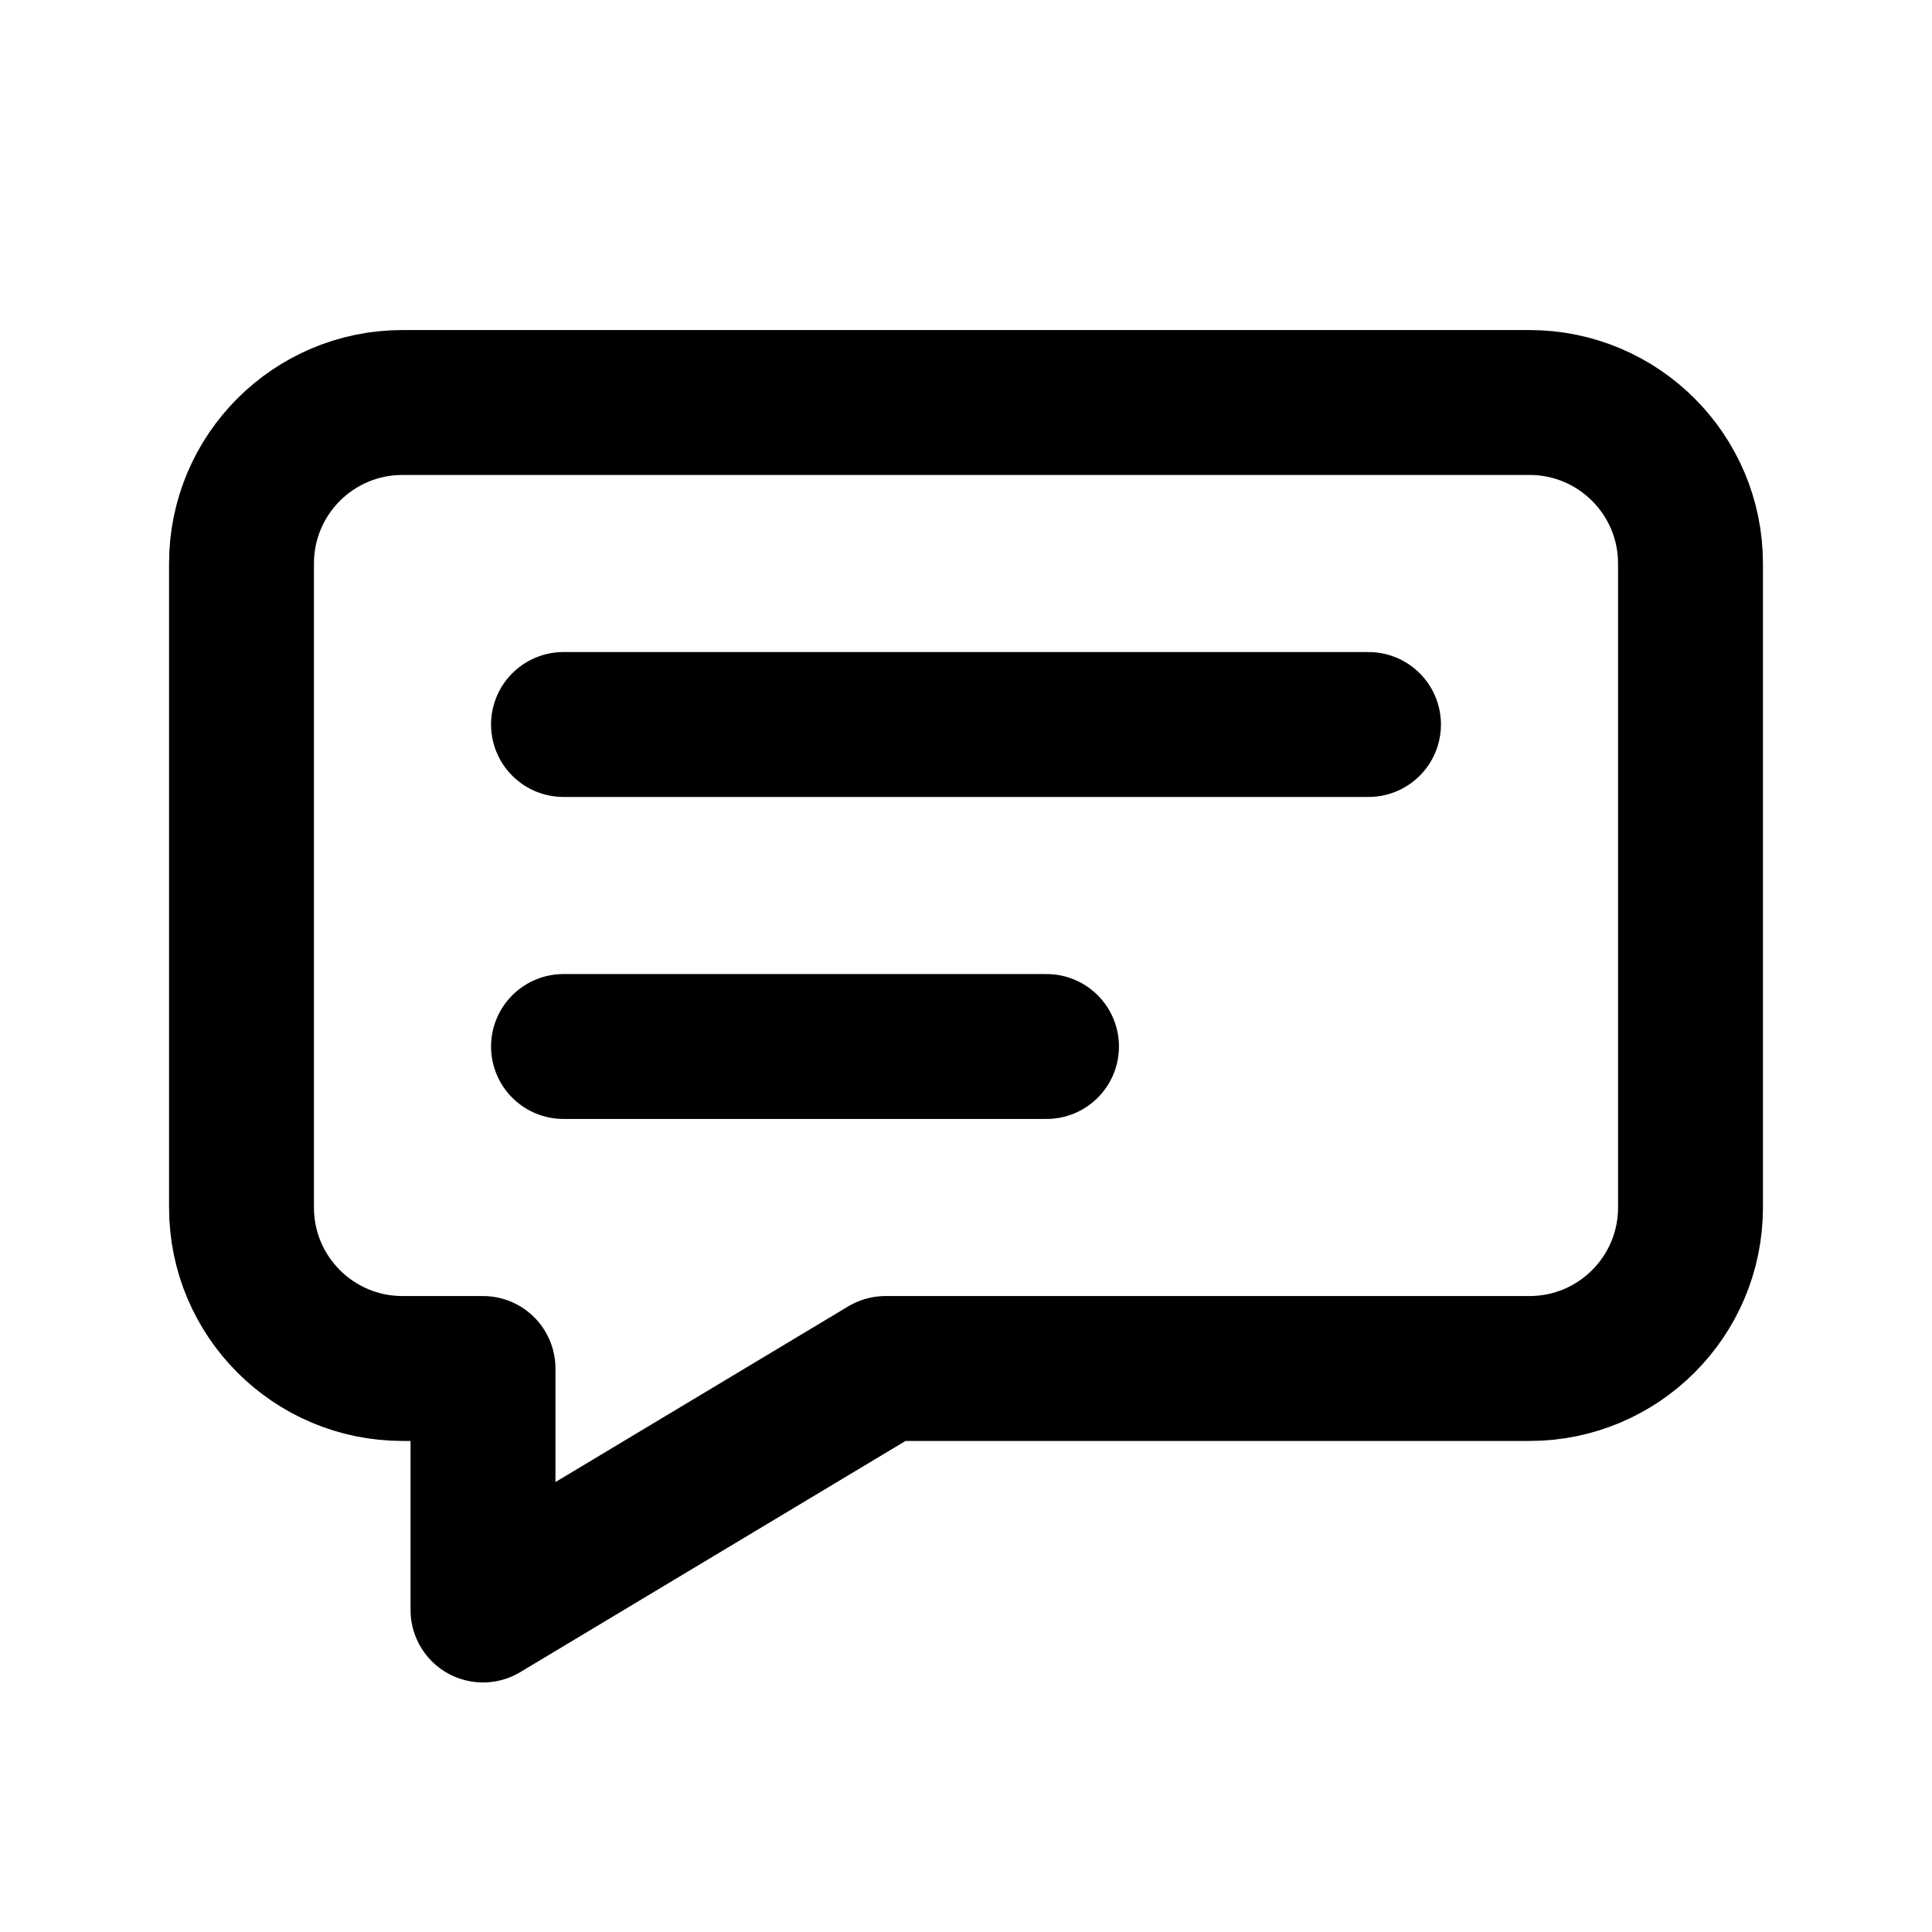
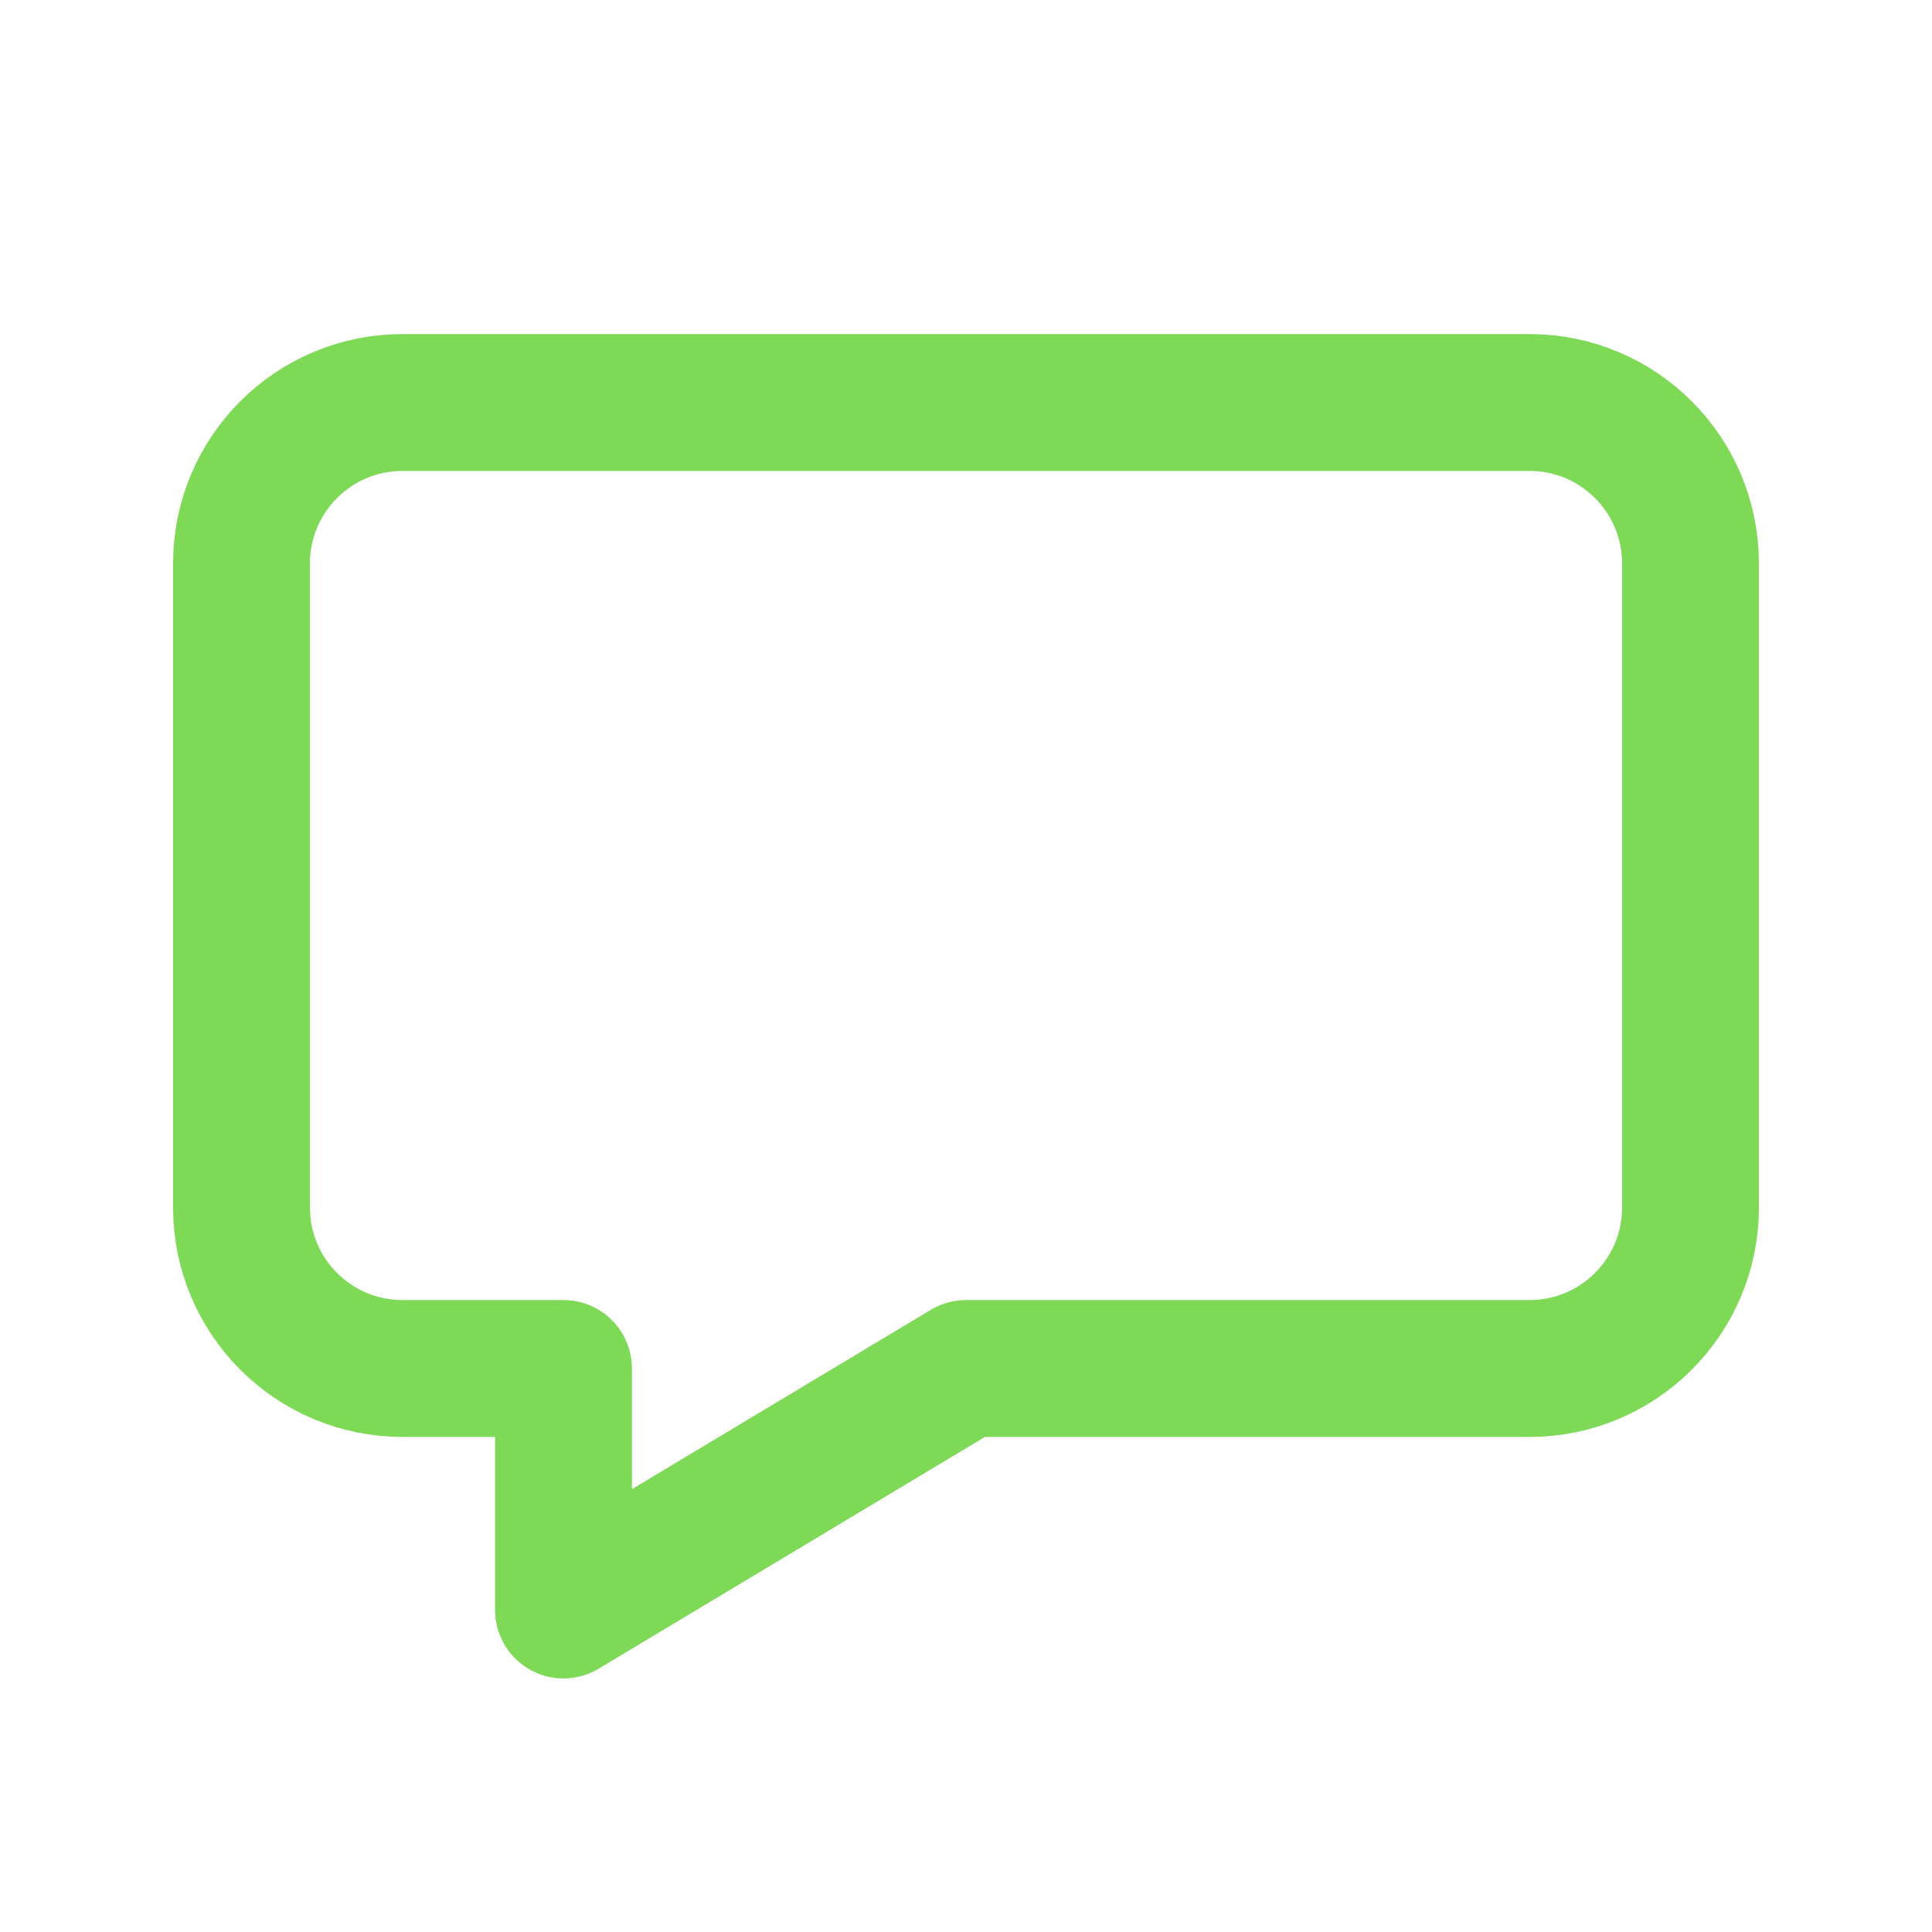
- <svg xmlns="http://www.w3.org/2000/svg" viewBox="0 0 24 24" fill="none" stroke="currentColor" stroke-width="1.8" stroke-linecap="round" stroke-linejoin="round">
-   <path d="M5 5h14a2 2 0 0 1 2 2v8a2 2 0 0 1-2 2H11l-5 3v-3H5a2 2 0 0 1-2-2V7a2 2 0 0 1 2-2Z" />
-   <path d="M7 9h10M7 13h6" />
+ <svg xmlns="http://www.w3.org/2000/svg" viewBox="0 0 24 24" fill="none" stroke="#7ED957" stroke-width="1.7" stroke-linecap="round" stroke-linejoin="round">
+   <path d="M5 5h14a2 2 0 0 1 2 2v8a2 2 0 0 1-2 2h-7l-5 3v-3H5a2 2 0 0 1-2-2V7a2 2 0 0 1 2-2Z" />
</svg>
